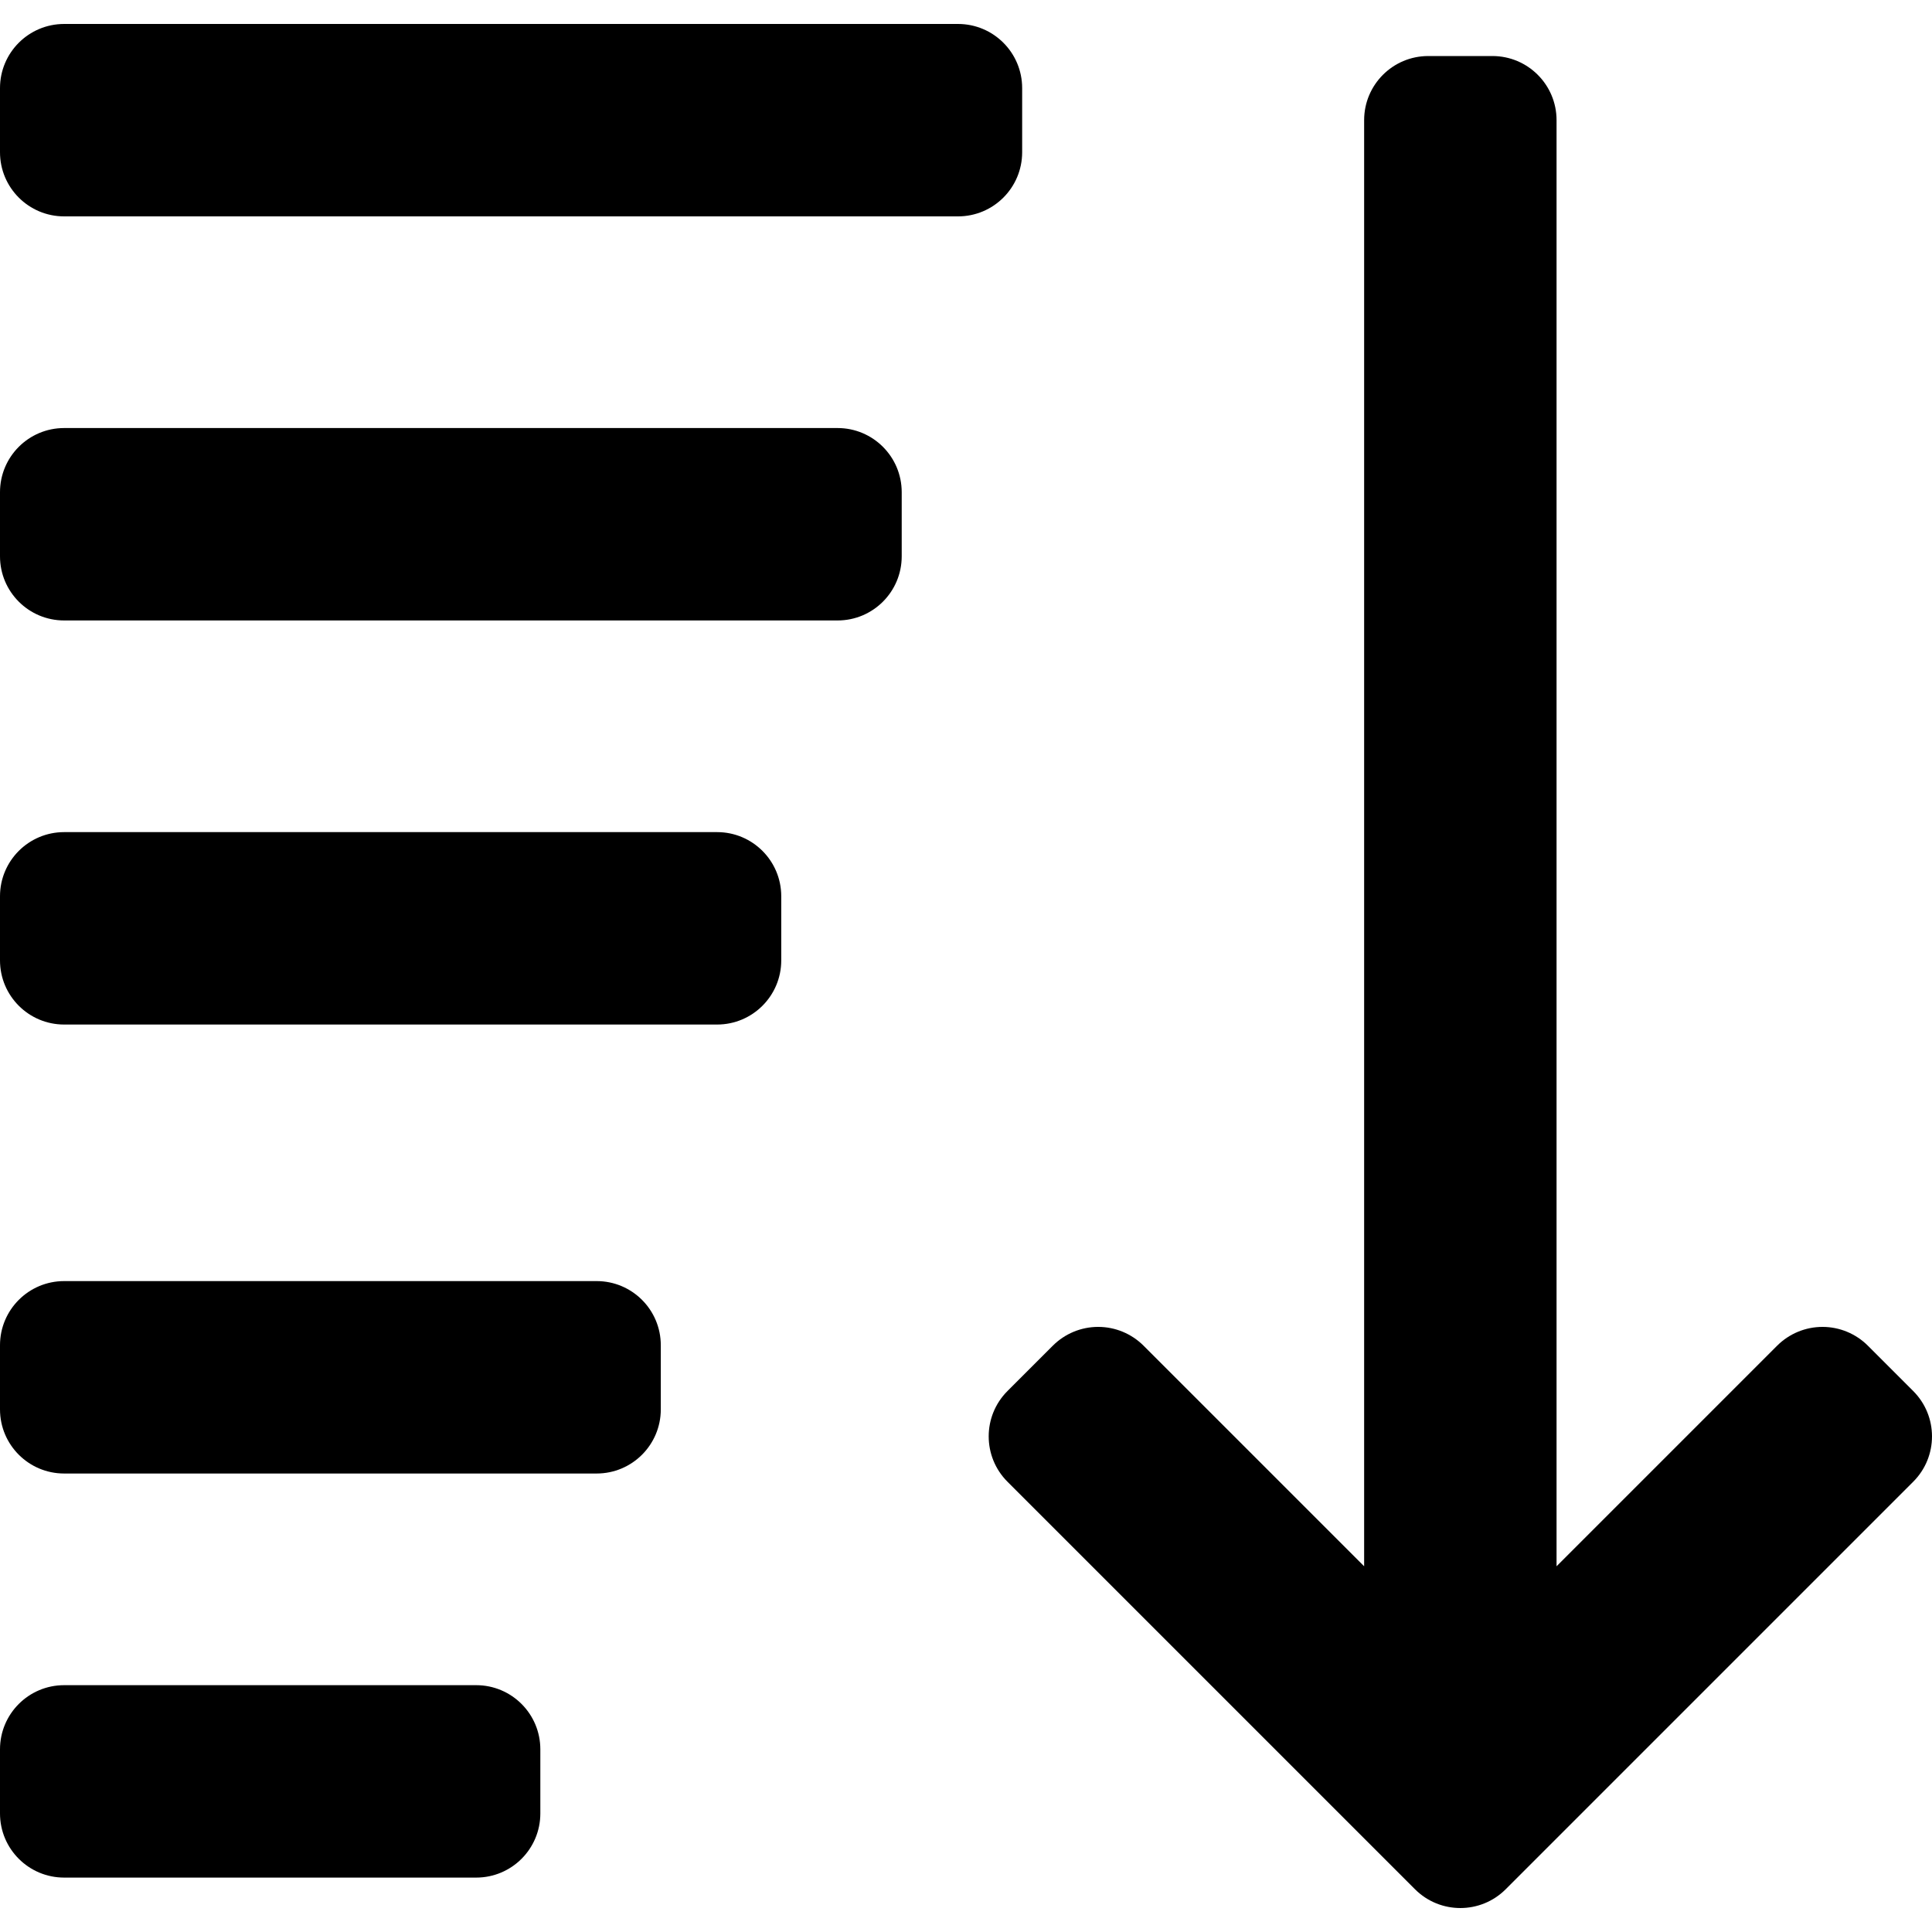
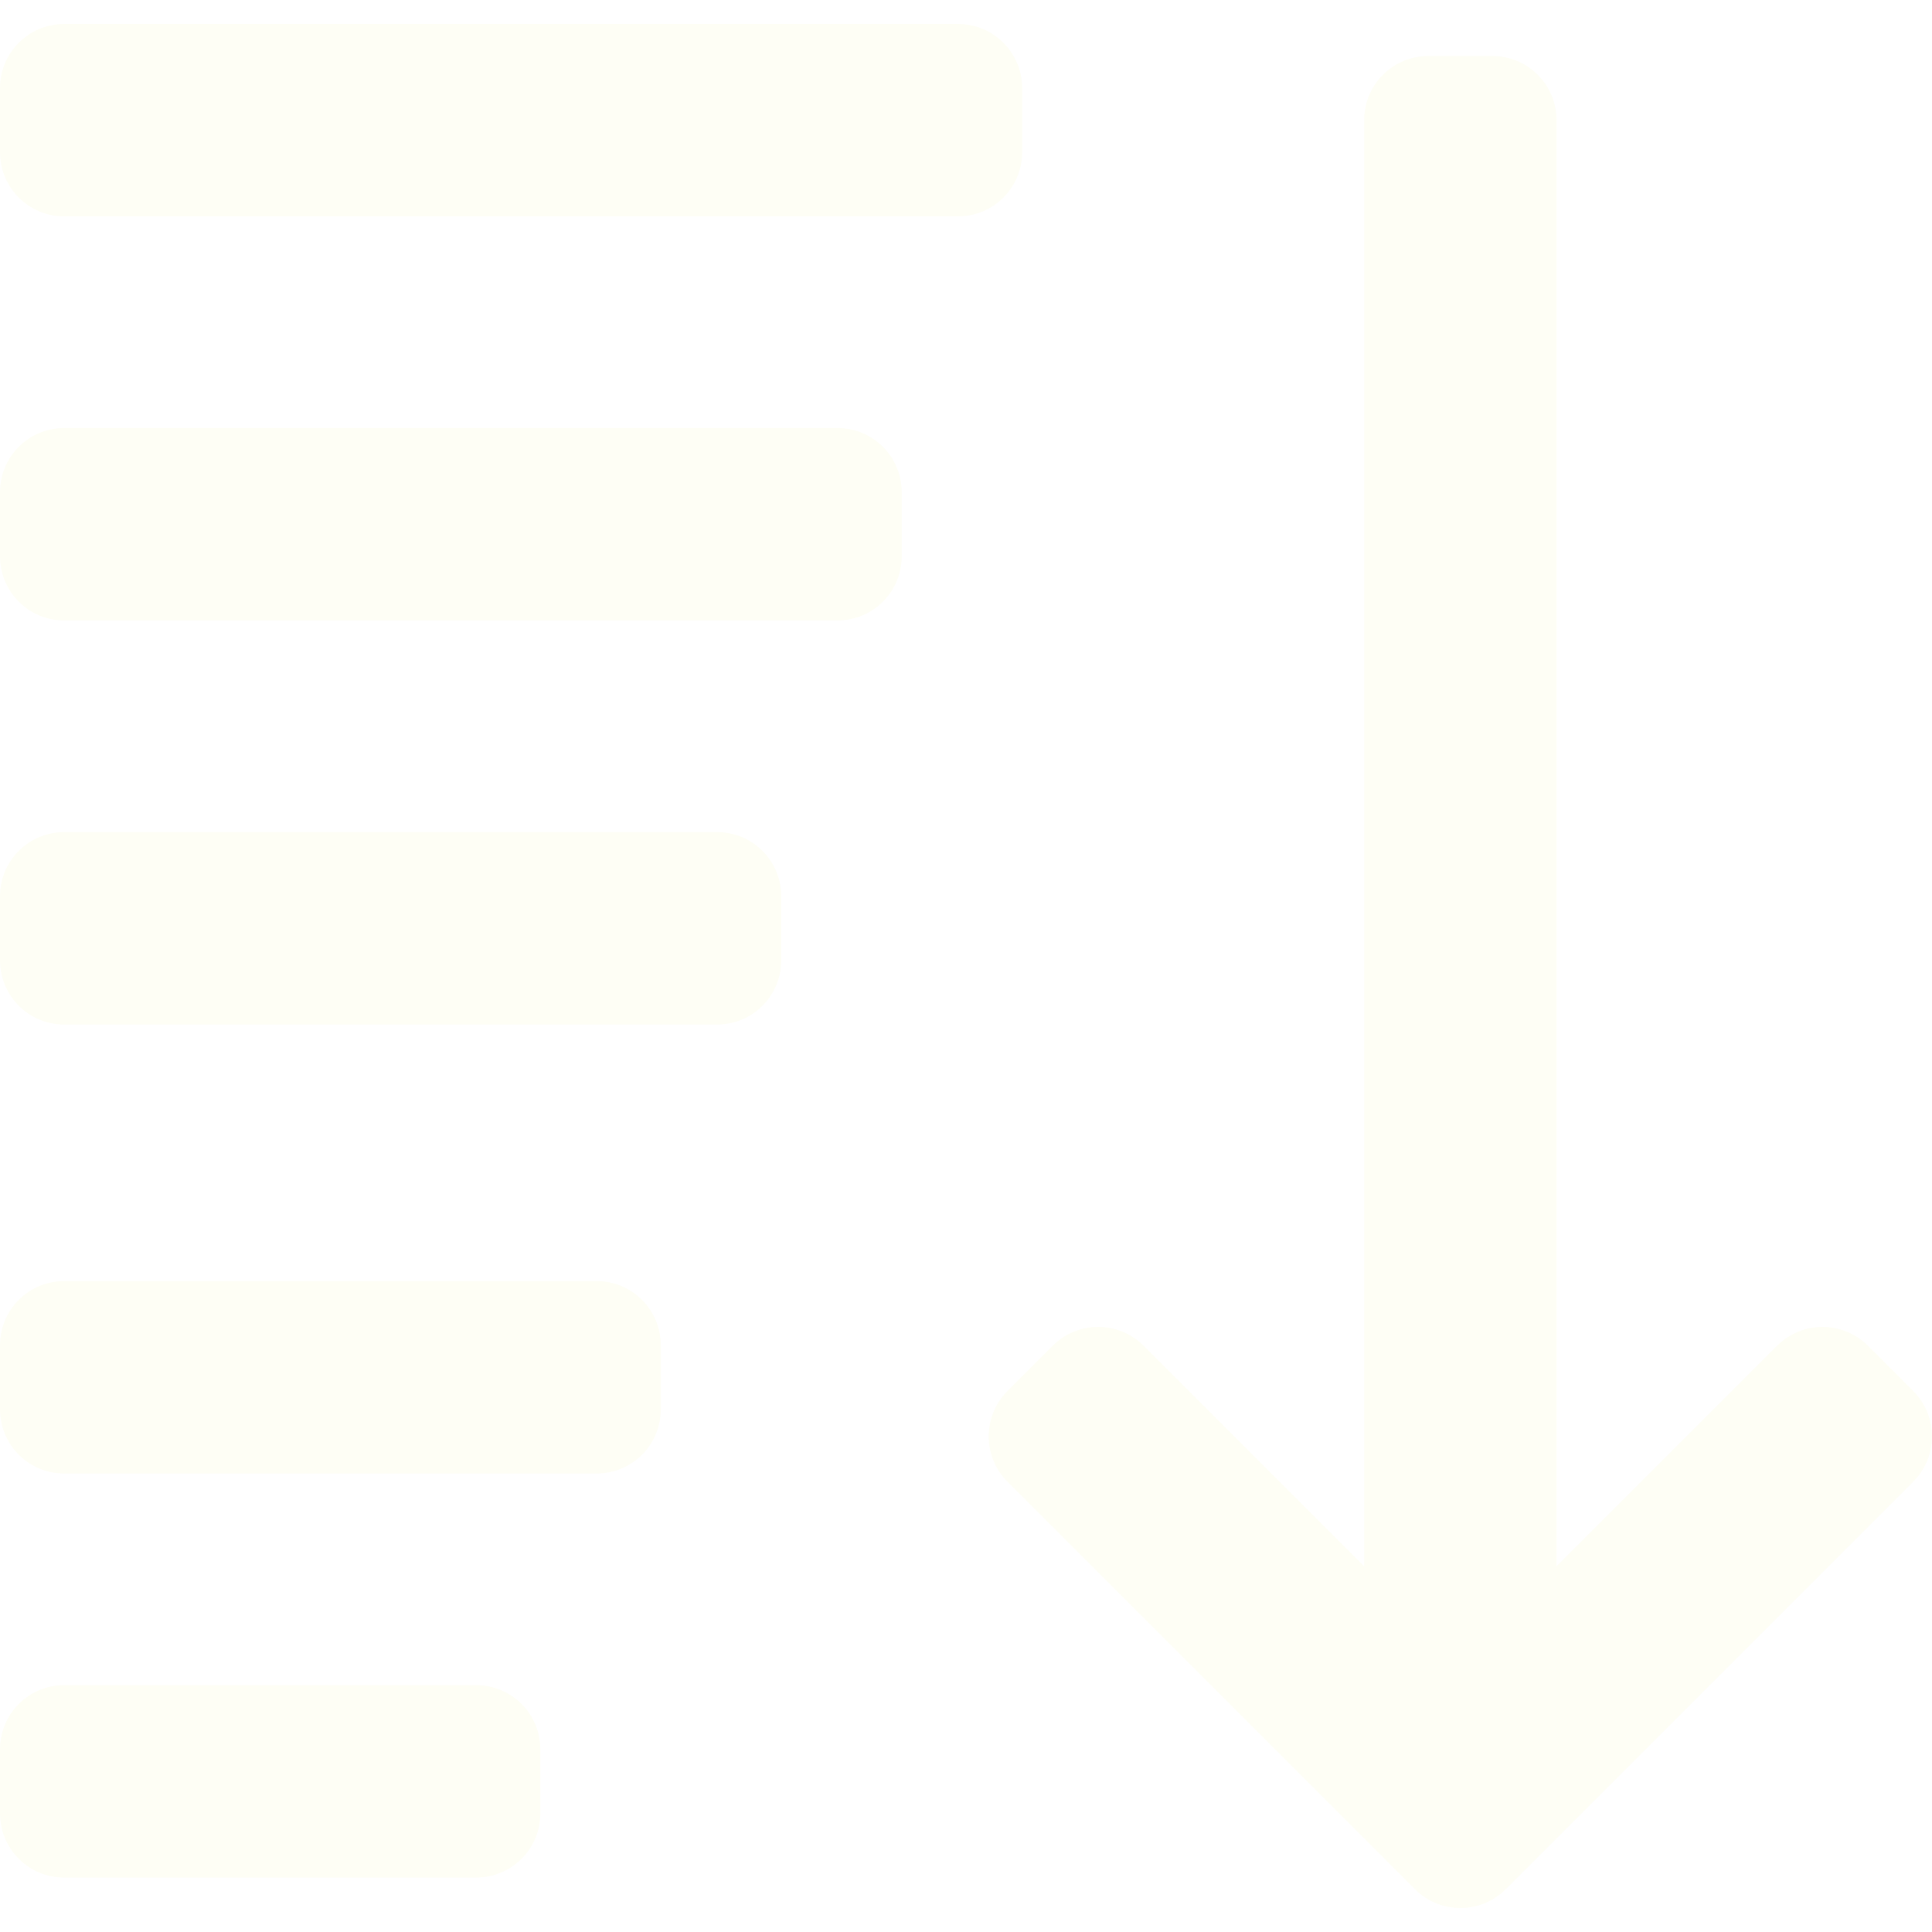
- <svg xmlns="http://www.w3.org/2000/svg" fill="#000000" height="800px" width="800px" version="1.1" id="Capa_1" viewBox="0 0 301.219 301.219" xml:space="preserve">
+ <svg xmlns="http://www.w3.org/2000/svg" fill="#fefef5" height="800px" width="800px" version="1.1" id="Capa_1" viewBox="0 0 301.219 301.219" xml:space="preserve">
  <g>
    <path d="M159.365,23.736v-10c0-5.523-4.477-10-10-10H10c-5.523,0-10,4.477-10,10v10c0,5.523,4.477,10,10,10h139.365   C154.888,33.736,159.365,29.259,159.365,23.736z" />
    <path d="M130.586,66.736H10c-5.523,0-10,4.477-10,10v10c0,5.523,4.477,10,10,10h120.586c5.523,0,10-4.477,10-10v-10   C140.586,71.213,136.109,66.736,130.586,66.736z" />
    <path d="M111.805,129.736H10c-5.523,0-10,4.477-10,10v10c0,5.523,4.477,10,10,10h101.805c5.523,0,10-4.477,10-10v-10   C121.805,134.213,117.328,129.736,111.805,129.736z" />
    <path d="M93.025,199.736H10c-5.523,0-10,4.477-10,10v10c0,5.523,4.477,10,10,10h83.025c5.522,0,10-4.477,10-10v-10   C103.025,204.213,98.548,199.736,93.025,199.736z" />
    <path d="M74.244,262.736H10c-5.523,0-10,4.477-10,10v10c0,5.523,4.477,10,10,10h64.244c5.522,0,10-4.477,10-10v-10   C84.244,267.213,79.767,262.736,74.244,262.736z" />
    <path d="M298.29,216.877l-7.071-7.071c-1.875-1.875-4.419-2.929-7.071-2.929c-2.652,0-5.196,1.054-7.072,2.929l-34.393,34.393   V18.736c0-5.523-4.477-10-10-10h-10c-5.523,0-10,4.477-10,10v225.462l-34.393-34.393c-1.876-1.875-4.419-2.929-7.071-2.929   c-2.652,0-5.196,1.054-7.071,2.929l-7.072,7.071c-3.904,3.905-3.904,10.237,0,14.142l63.536,63.536   c1.953,1.953,4.512,2.929,7.071,2.929c2.559,0,5.119-0.976,7.071-2.929l63.536-63.536   C302.195,227.113,302.195,220.781,298.29,216.877z" />
  </g>
</svg>
